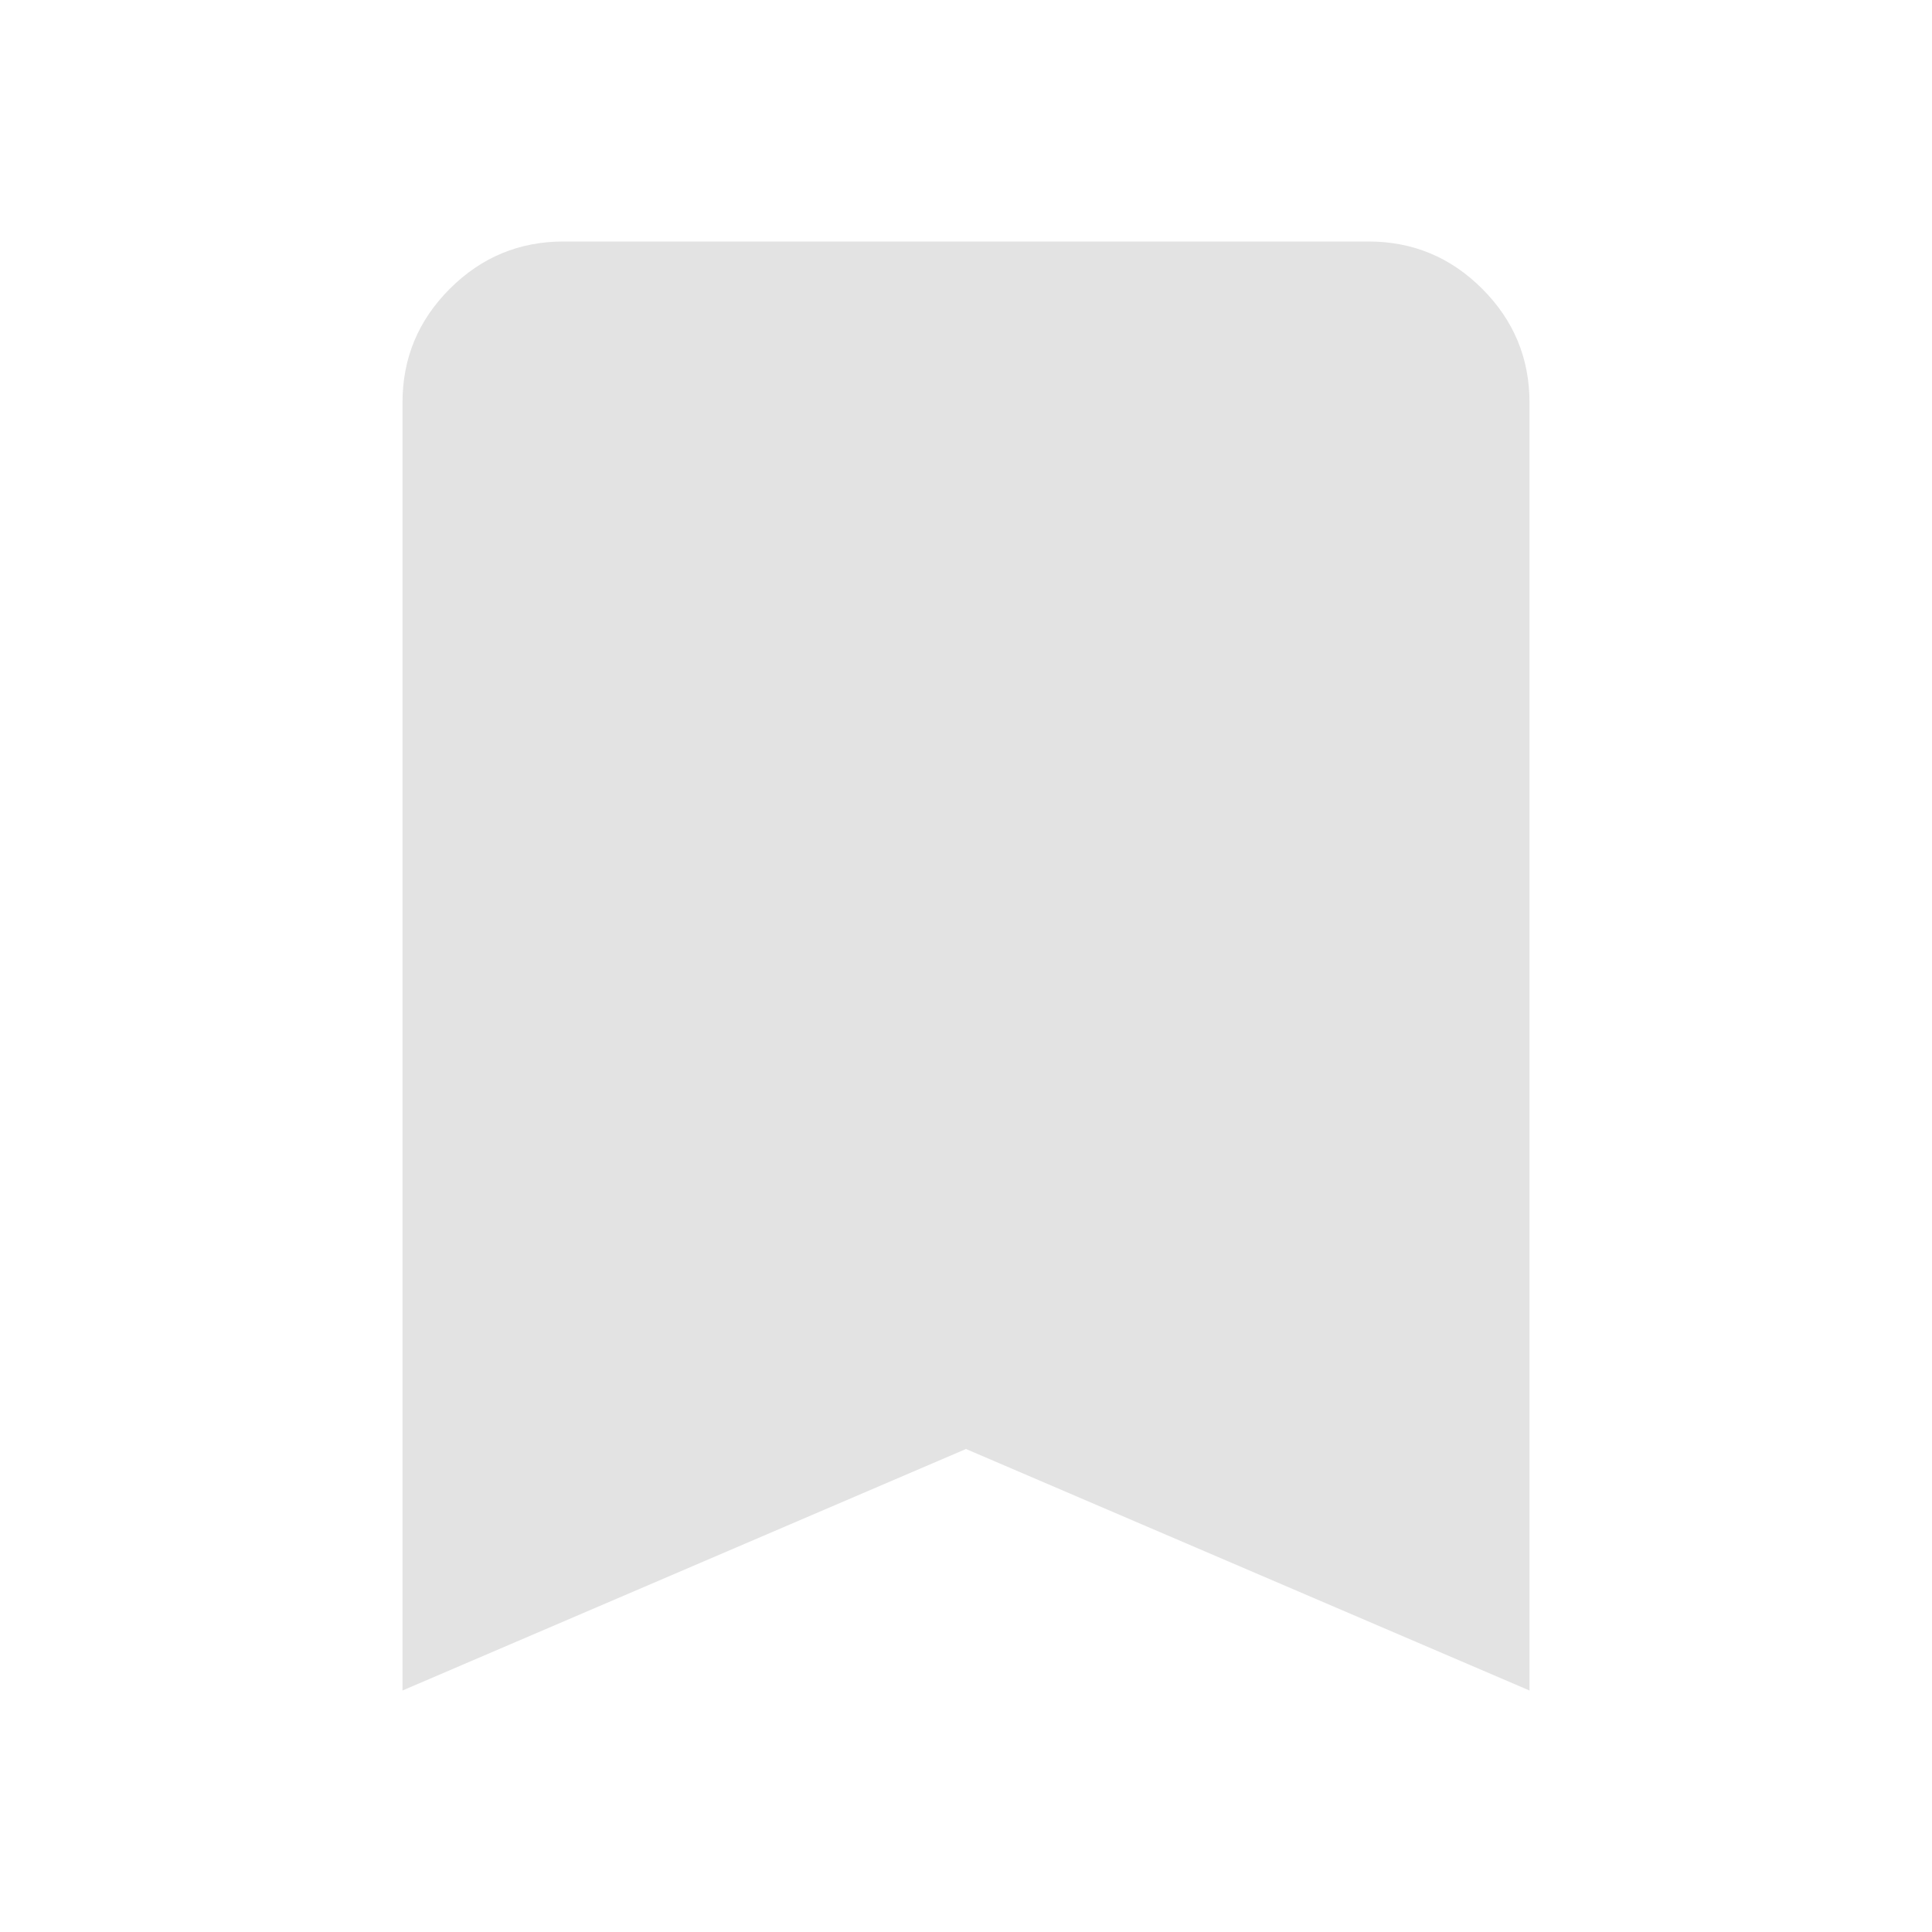
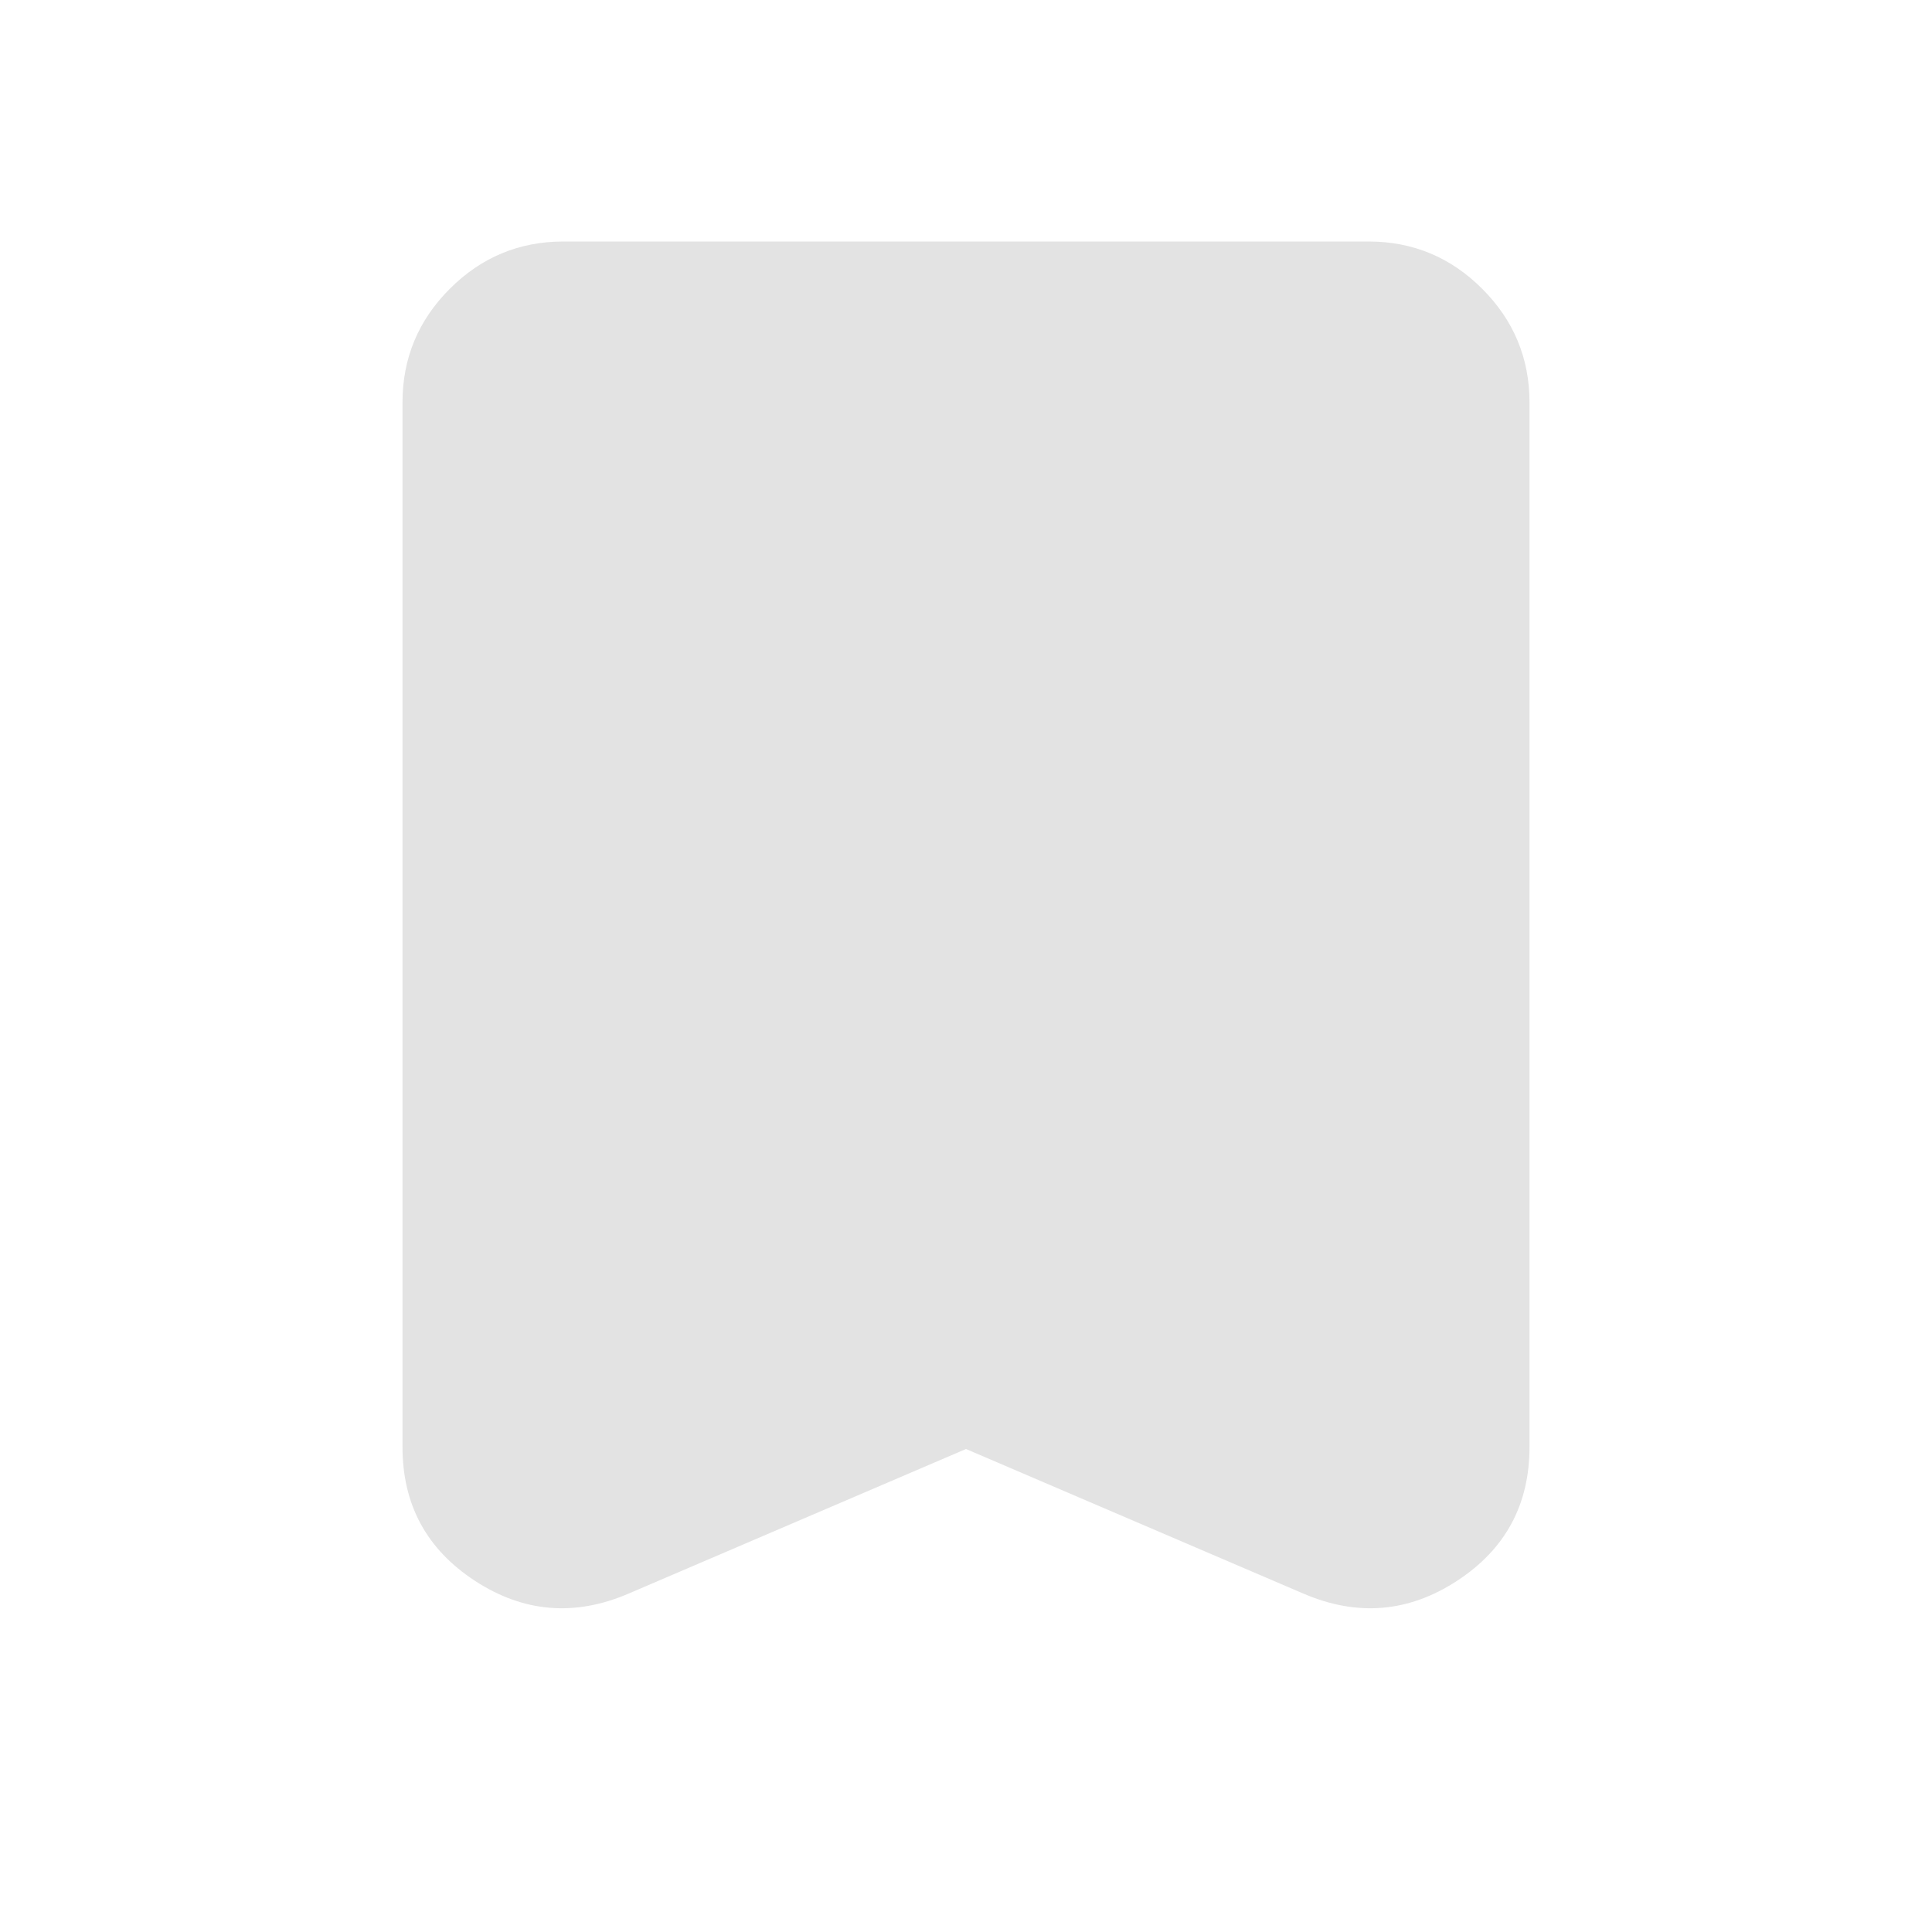
<svg xmlns="http://www.w3.org/2000/svg" height="24px" viewBox="0 -960 960 960" width="24px" fill="#e3e3e3">
-   <path d="M200-120v-640q0-33 23.5-56.5T280-840h400q33 0 56.5 23.5T760-760v640L480-240 200-120Z" />
+   <path d="m480-240-168 72q-40 17-76-6.5T200-241v-519q0-33 23.5-56.5T280-840h400q33 0 56.5 23.5T760-760v519q0 43-36 66.5t-76 6.5l-168-72Z" />
</svg>
